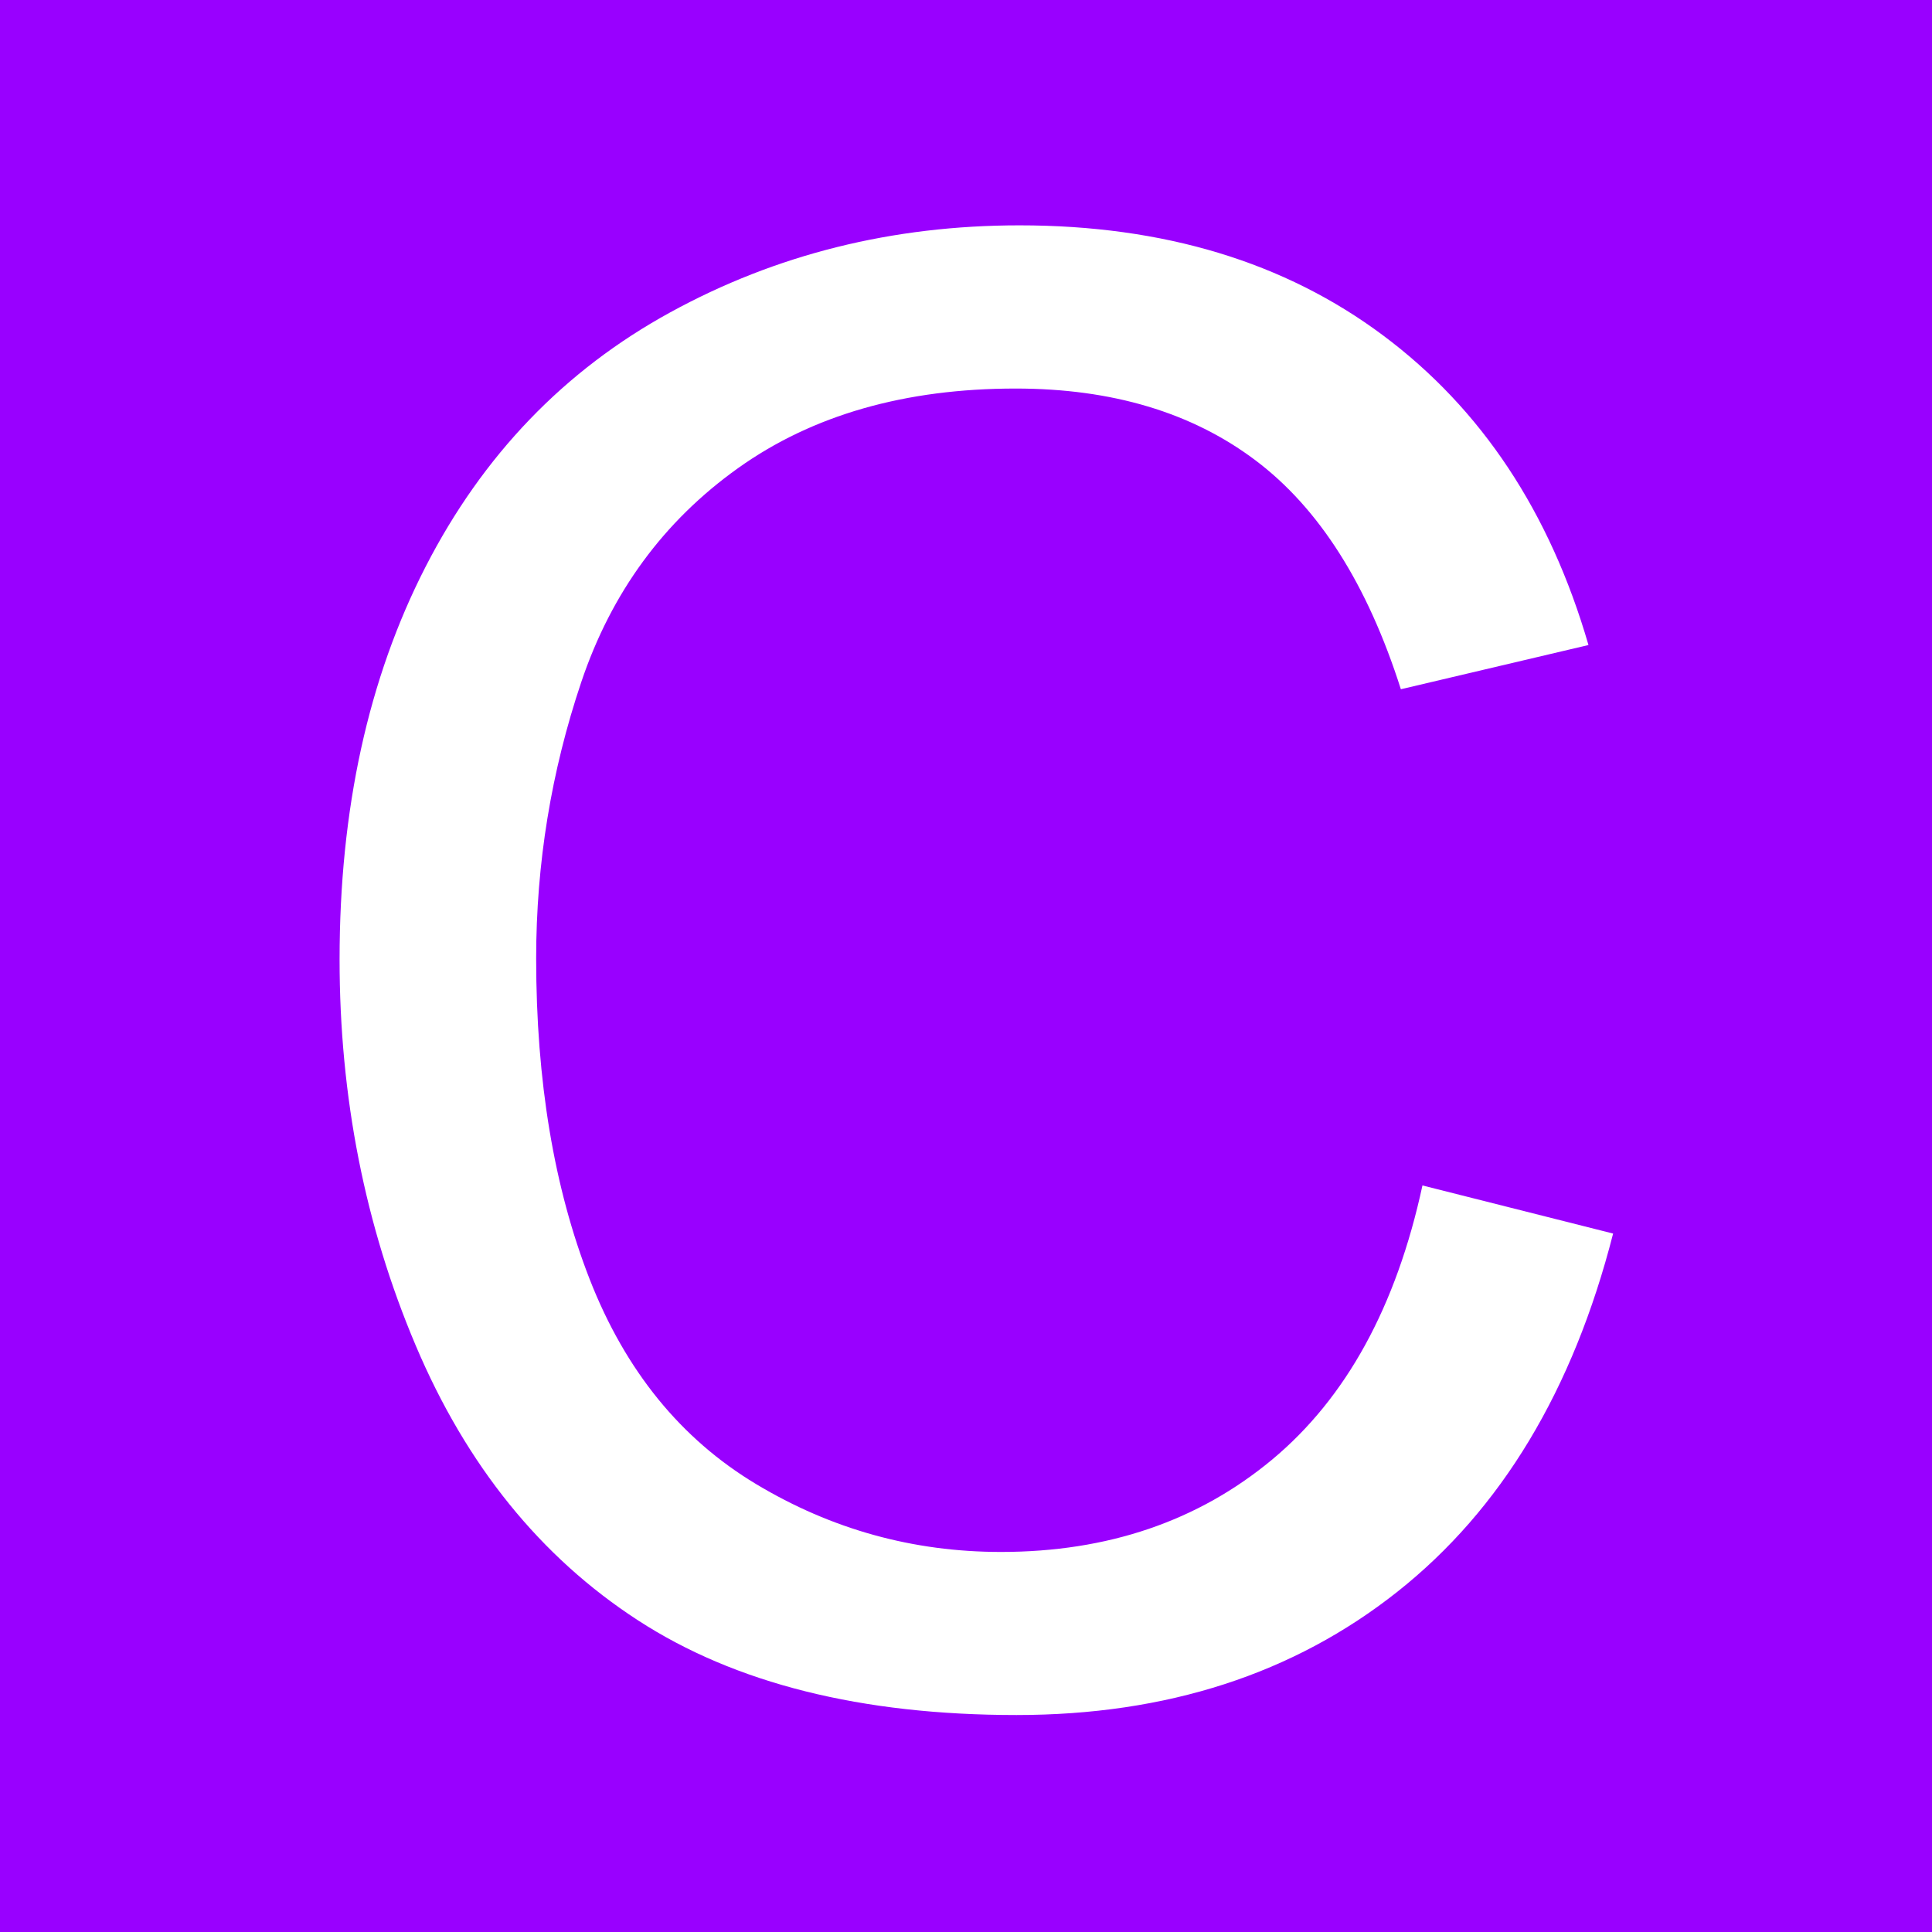
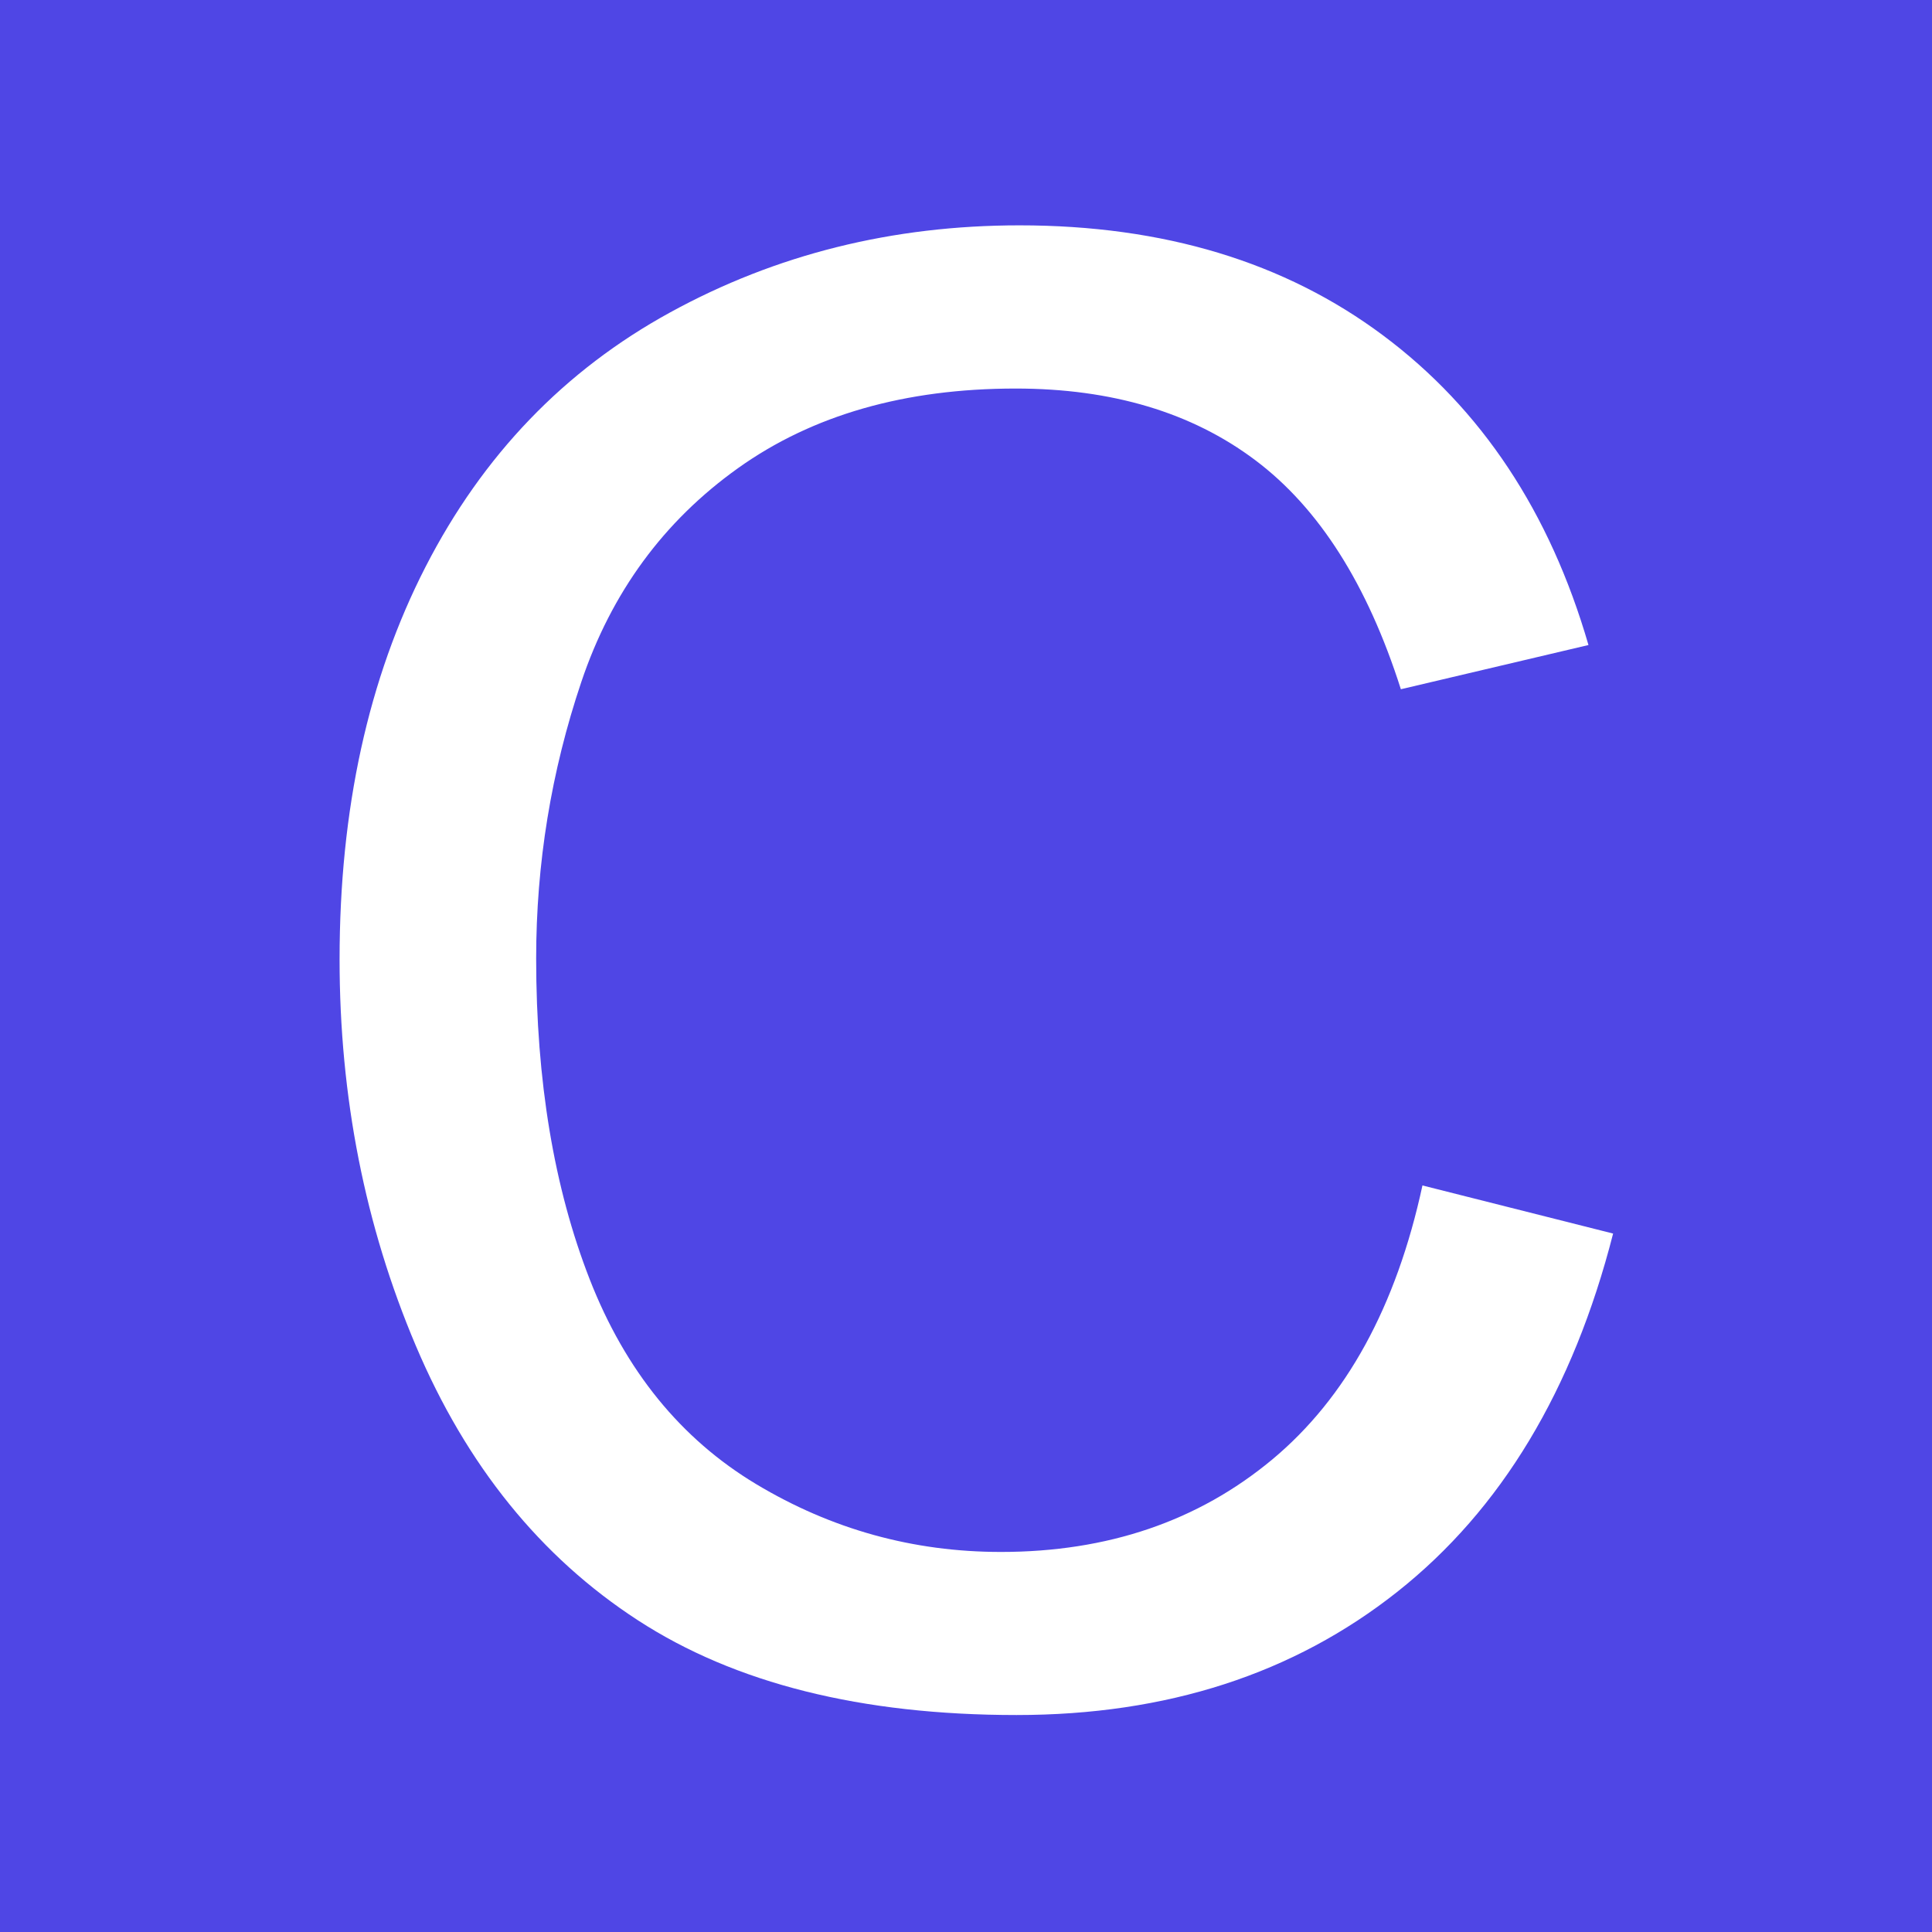
<svg xmlns="http://www.w3.org/2000/svg" version="1.1" viewBox="0.0 0.0 256.0 256.0" fill="none" stroke="none" stroke-linecap="square" stroke-miterlimit="10">
  <clipPath id="p.0">
    <path d="m0 0l256.0 0l0 256.0l-256.0 0l0 -256.0z" clip-rule="nonzero" />
  </clipPath>
  <g clip-path="url(#p.0)">
-     <path fill="#9900ff" d="m0 0l256.0 0l0 256.0l-256.0 0z" fill-rule="evenodd" />
+     <path fill="#4F46E5" d="m0 0l256.0 0l0 256.0l-256.0 0z" fill-rule="evenodd" />
    <path fill="#000000" fill-opacity="0.0" d="m0 -1.3123359E-6l256.0 0l0 256.0l-256.0 0z" fill-rule="evenodd" />
    <path fill="#ffffff" d="m188.48 157.078l25.266 6.375q-7.953 31.125 -28.594 47.469q-20.625 16.328 -50.453 16.328q-30.859 0 -50.187 -12.562q-19.328 -12.562 -29.422 -36.391q-10.094 -23.828 -10.094 -51.172q0 -29.812 11.391 -52.016q11.391 -22.203 32.422 -33.719q21.031 -11.531 46.281 -11.531q28.656 0 48.188 14.594q19.531 14.578 27.203 41.016l-24.859 5.859q-6.641 -20.844 -19.281 -30.344q-12.625 -9.5 -31.766 -9.5q-22 0 -36.781 10.547q-14.781 10.547 -20.766 28.328q-5.984 17.766 -5.984 36.641q0 24.344 7.094 42.516q7.094 18.156 22.062 27.141q14.969 8.984 32.422 8.984q21.219 0 35.938 -12.234q14.719 -12.25 19.922 -36.328z" fill-rule="nonzero" />
  </g>
</svg>
